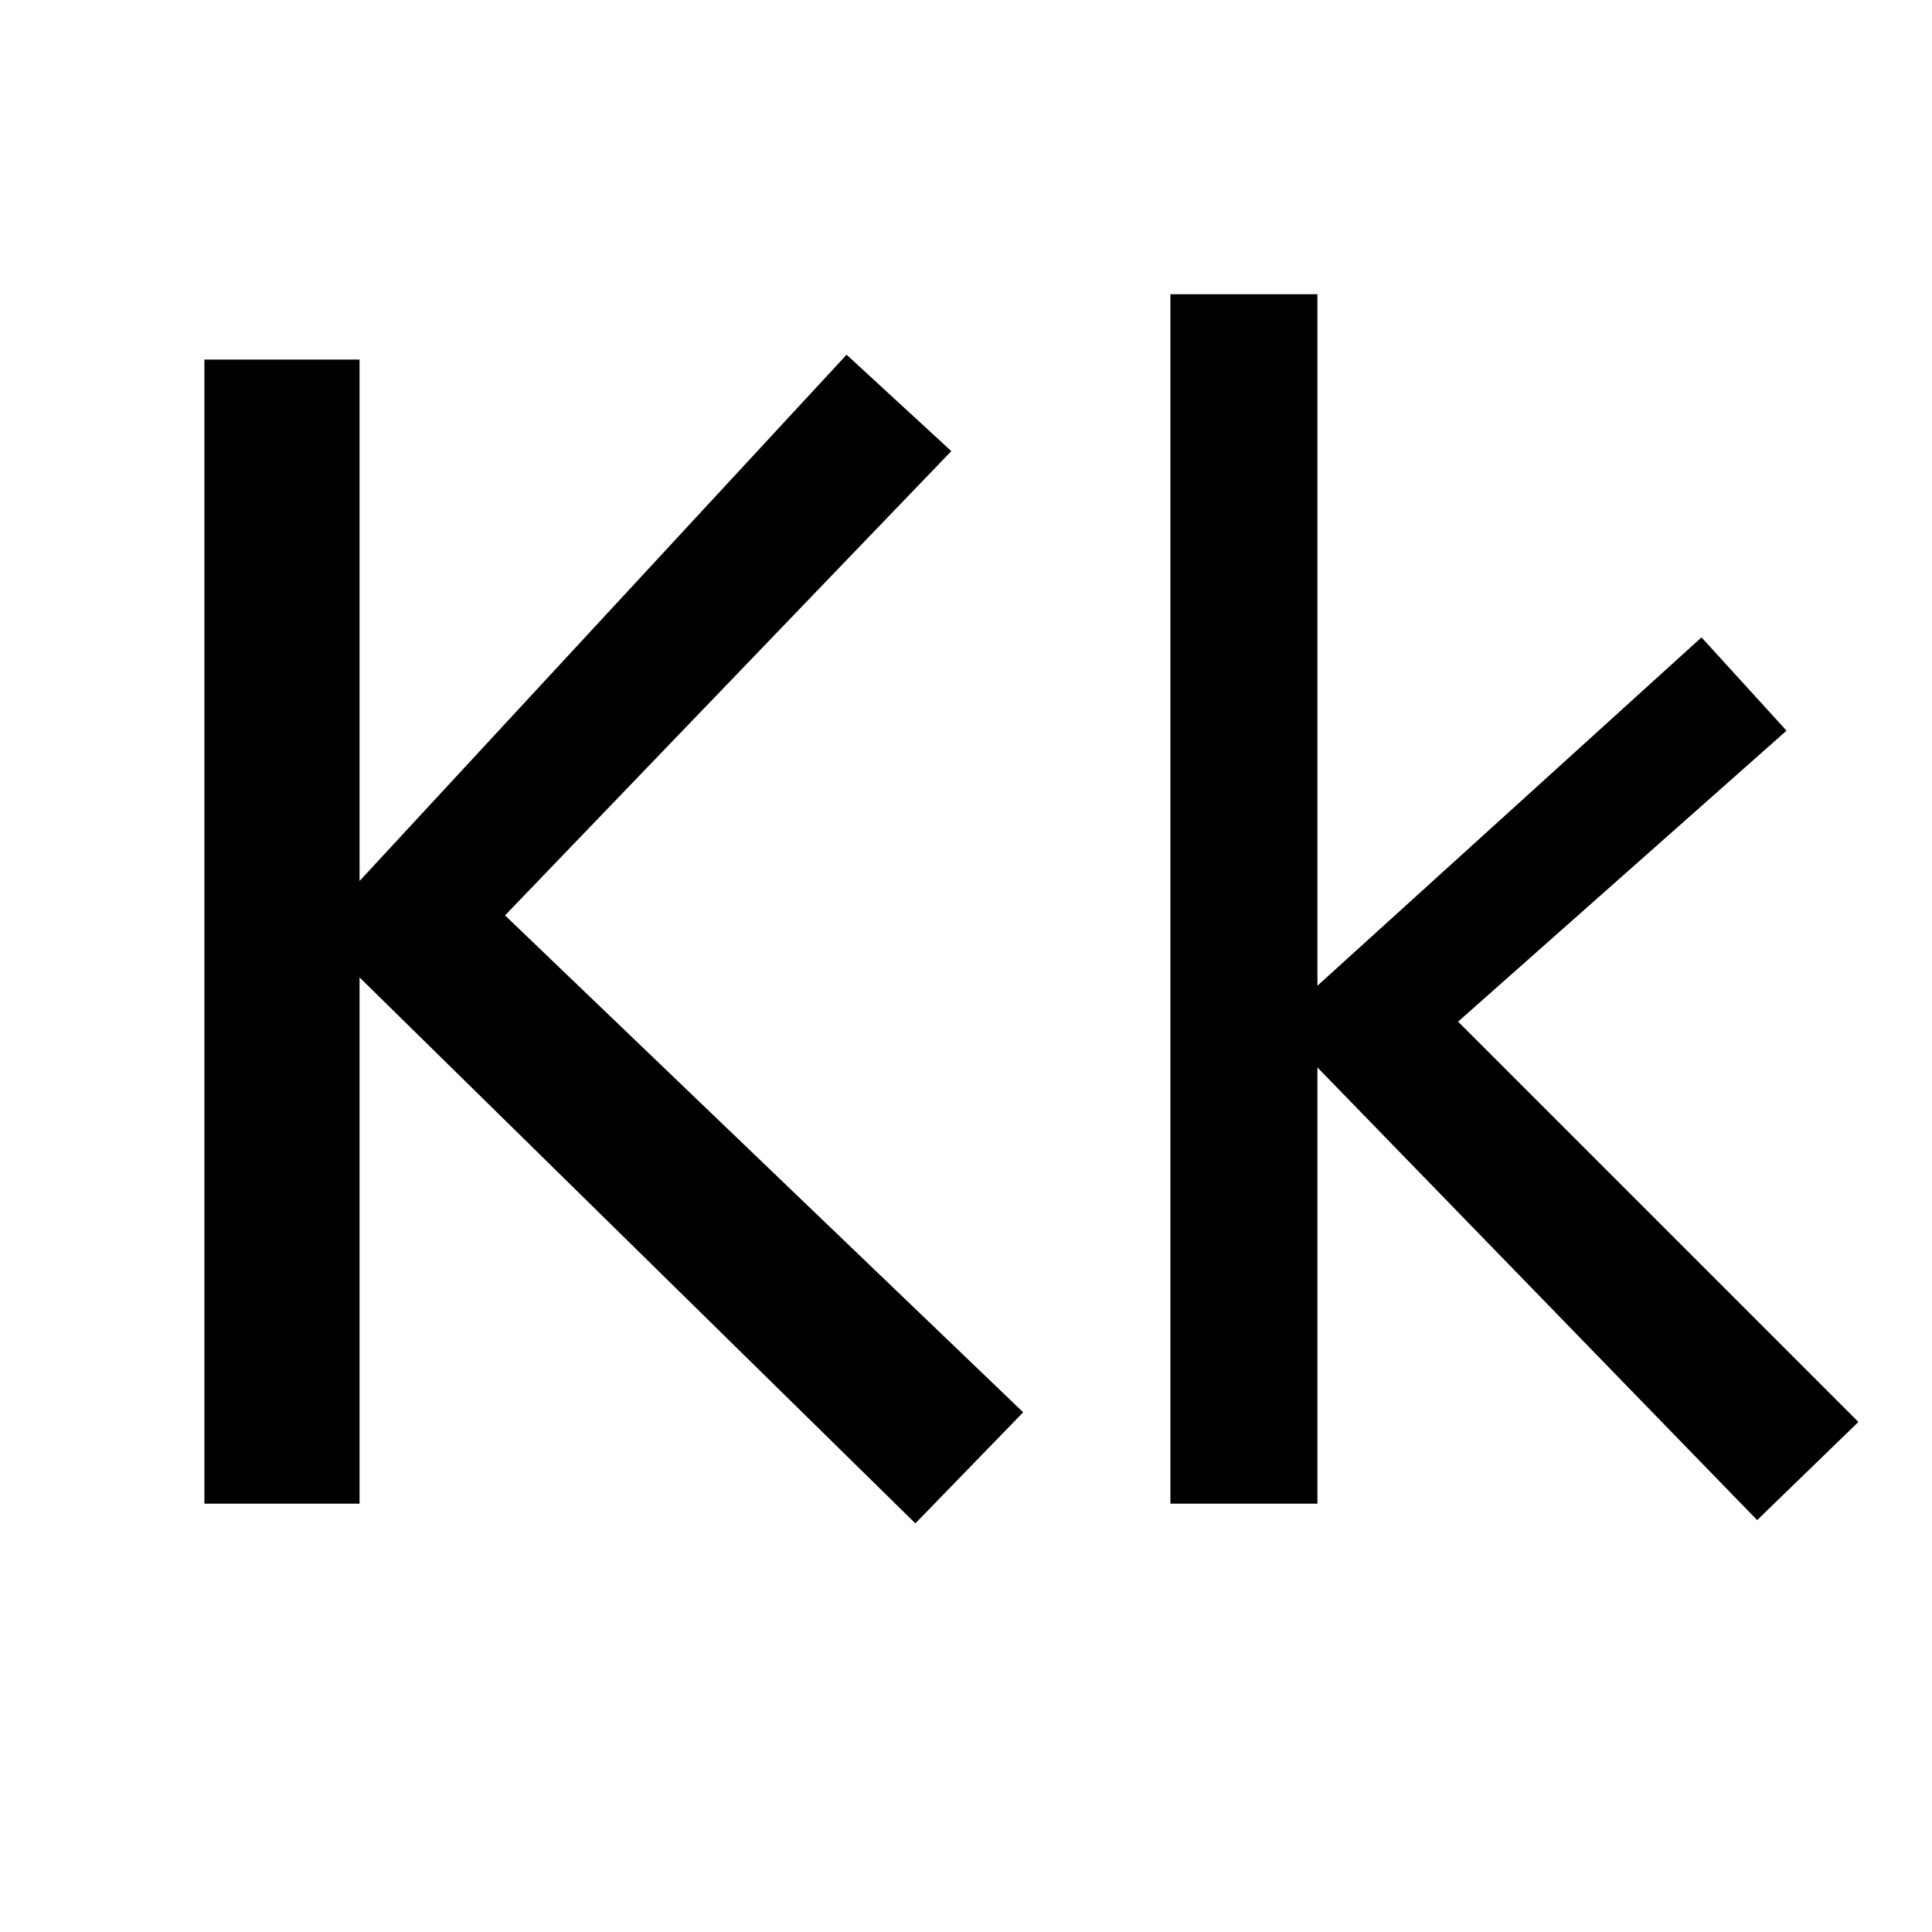
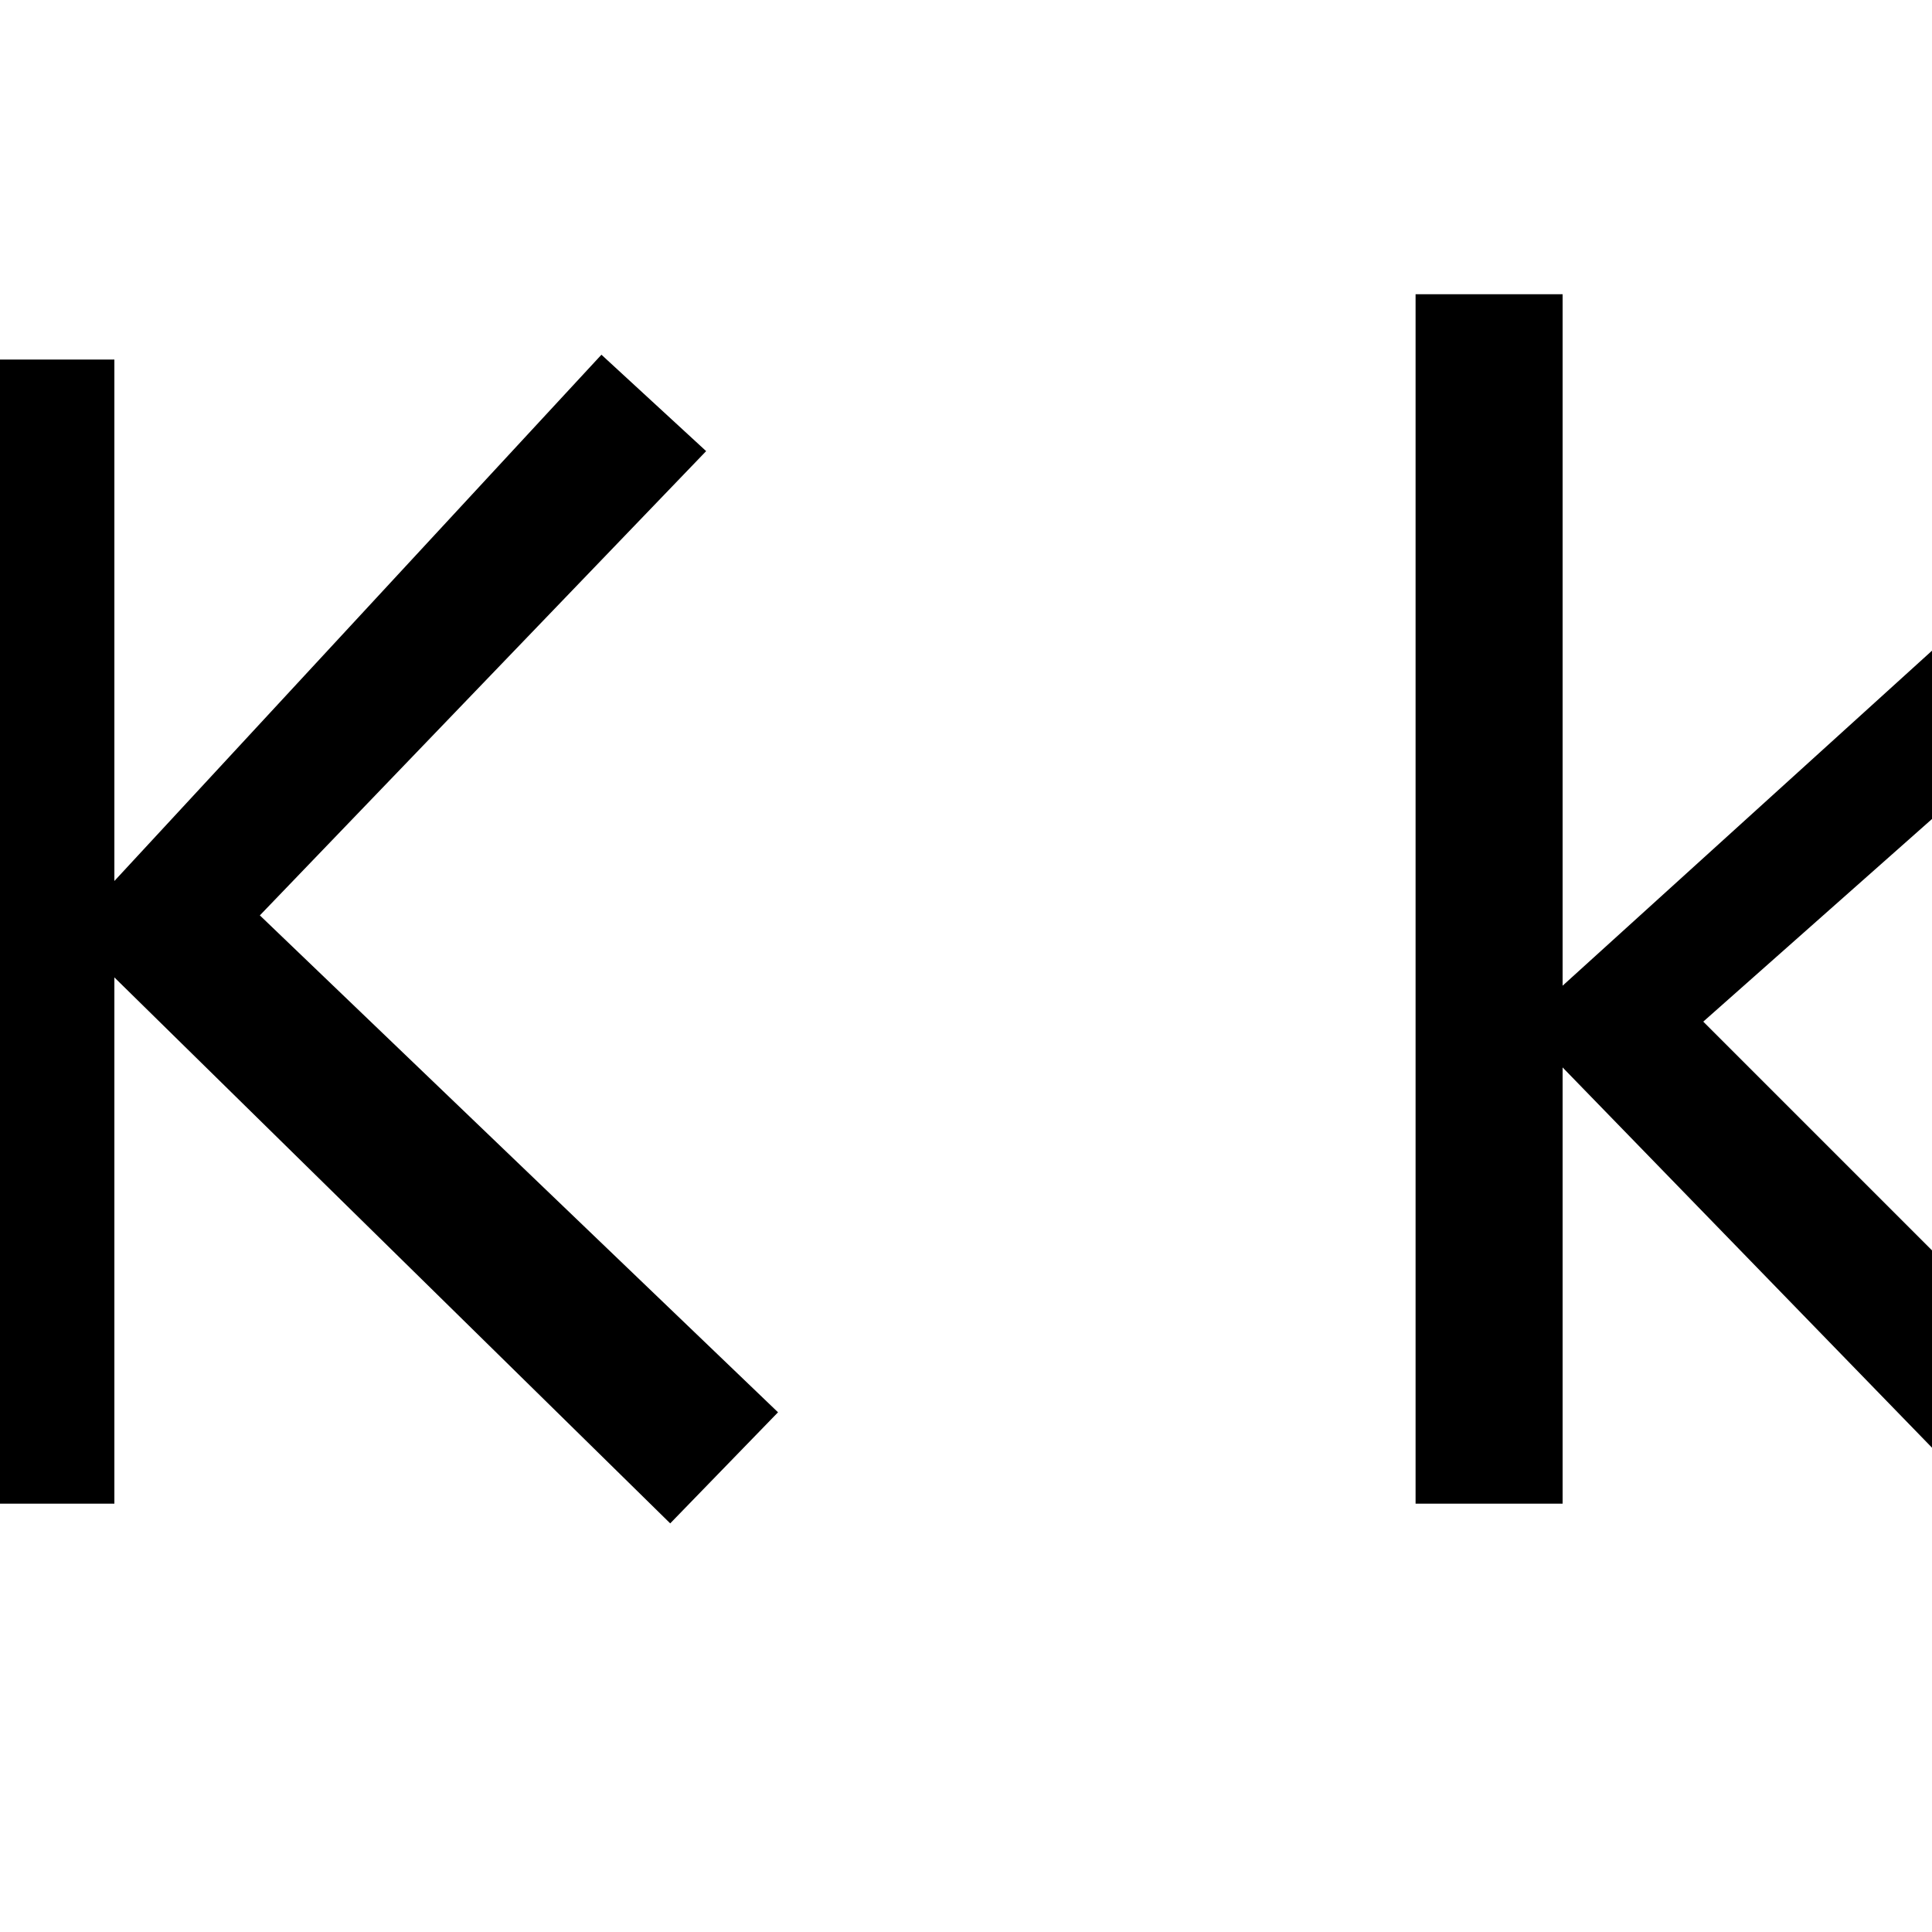
<svg xmlns="http://www.w3.org/2000/svg" width="100" height="100" version="1.1" id="svg1" viewBox="0 0 100 100">
-   <path fill="black" d="M52.96 73.10L47.38 78.85L18.61 50.59L18.61 77.83L10.58 77.83L10.58 18.61L18.61 18.61L18.61 45.60L43.82 18.36L49.24 23.35L26.14 47.38L52.96 73.10ZM96.19 73.60L90.95 78.68L68.19 55.25L68.19 77.83L60.58 77.83L60.58 15.23L68.19 15.23L68.19 51.02L88.07 32.99L92.47 37.82L75.47 52.88L96.19 73.60Z" />
+   <path fill="black" d="M40.27 73.10L34.69 78.85L5.92 50.59L5.92 77.83L-2.12 77.83L-2.12 18.61L5.92 18.61L5.92 45.60L31.13 18.36L36.55 23.35L13.45 47.38L40.27 73.10ZM108.88 73.60L103.64 78.68L80.88 55.25L80.88 77.83L73.27 77.83L73.27 15.23L80.88 15.23L80.88 51.02L100.76 32.99L105.16 37.82L88.16 52.88L108.88 73.60Z" />
</svg>
